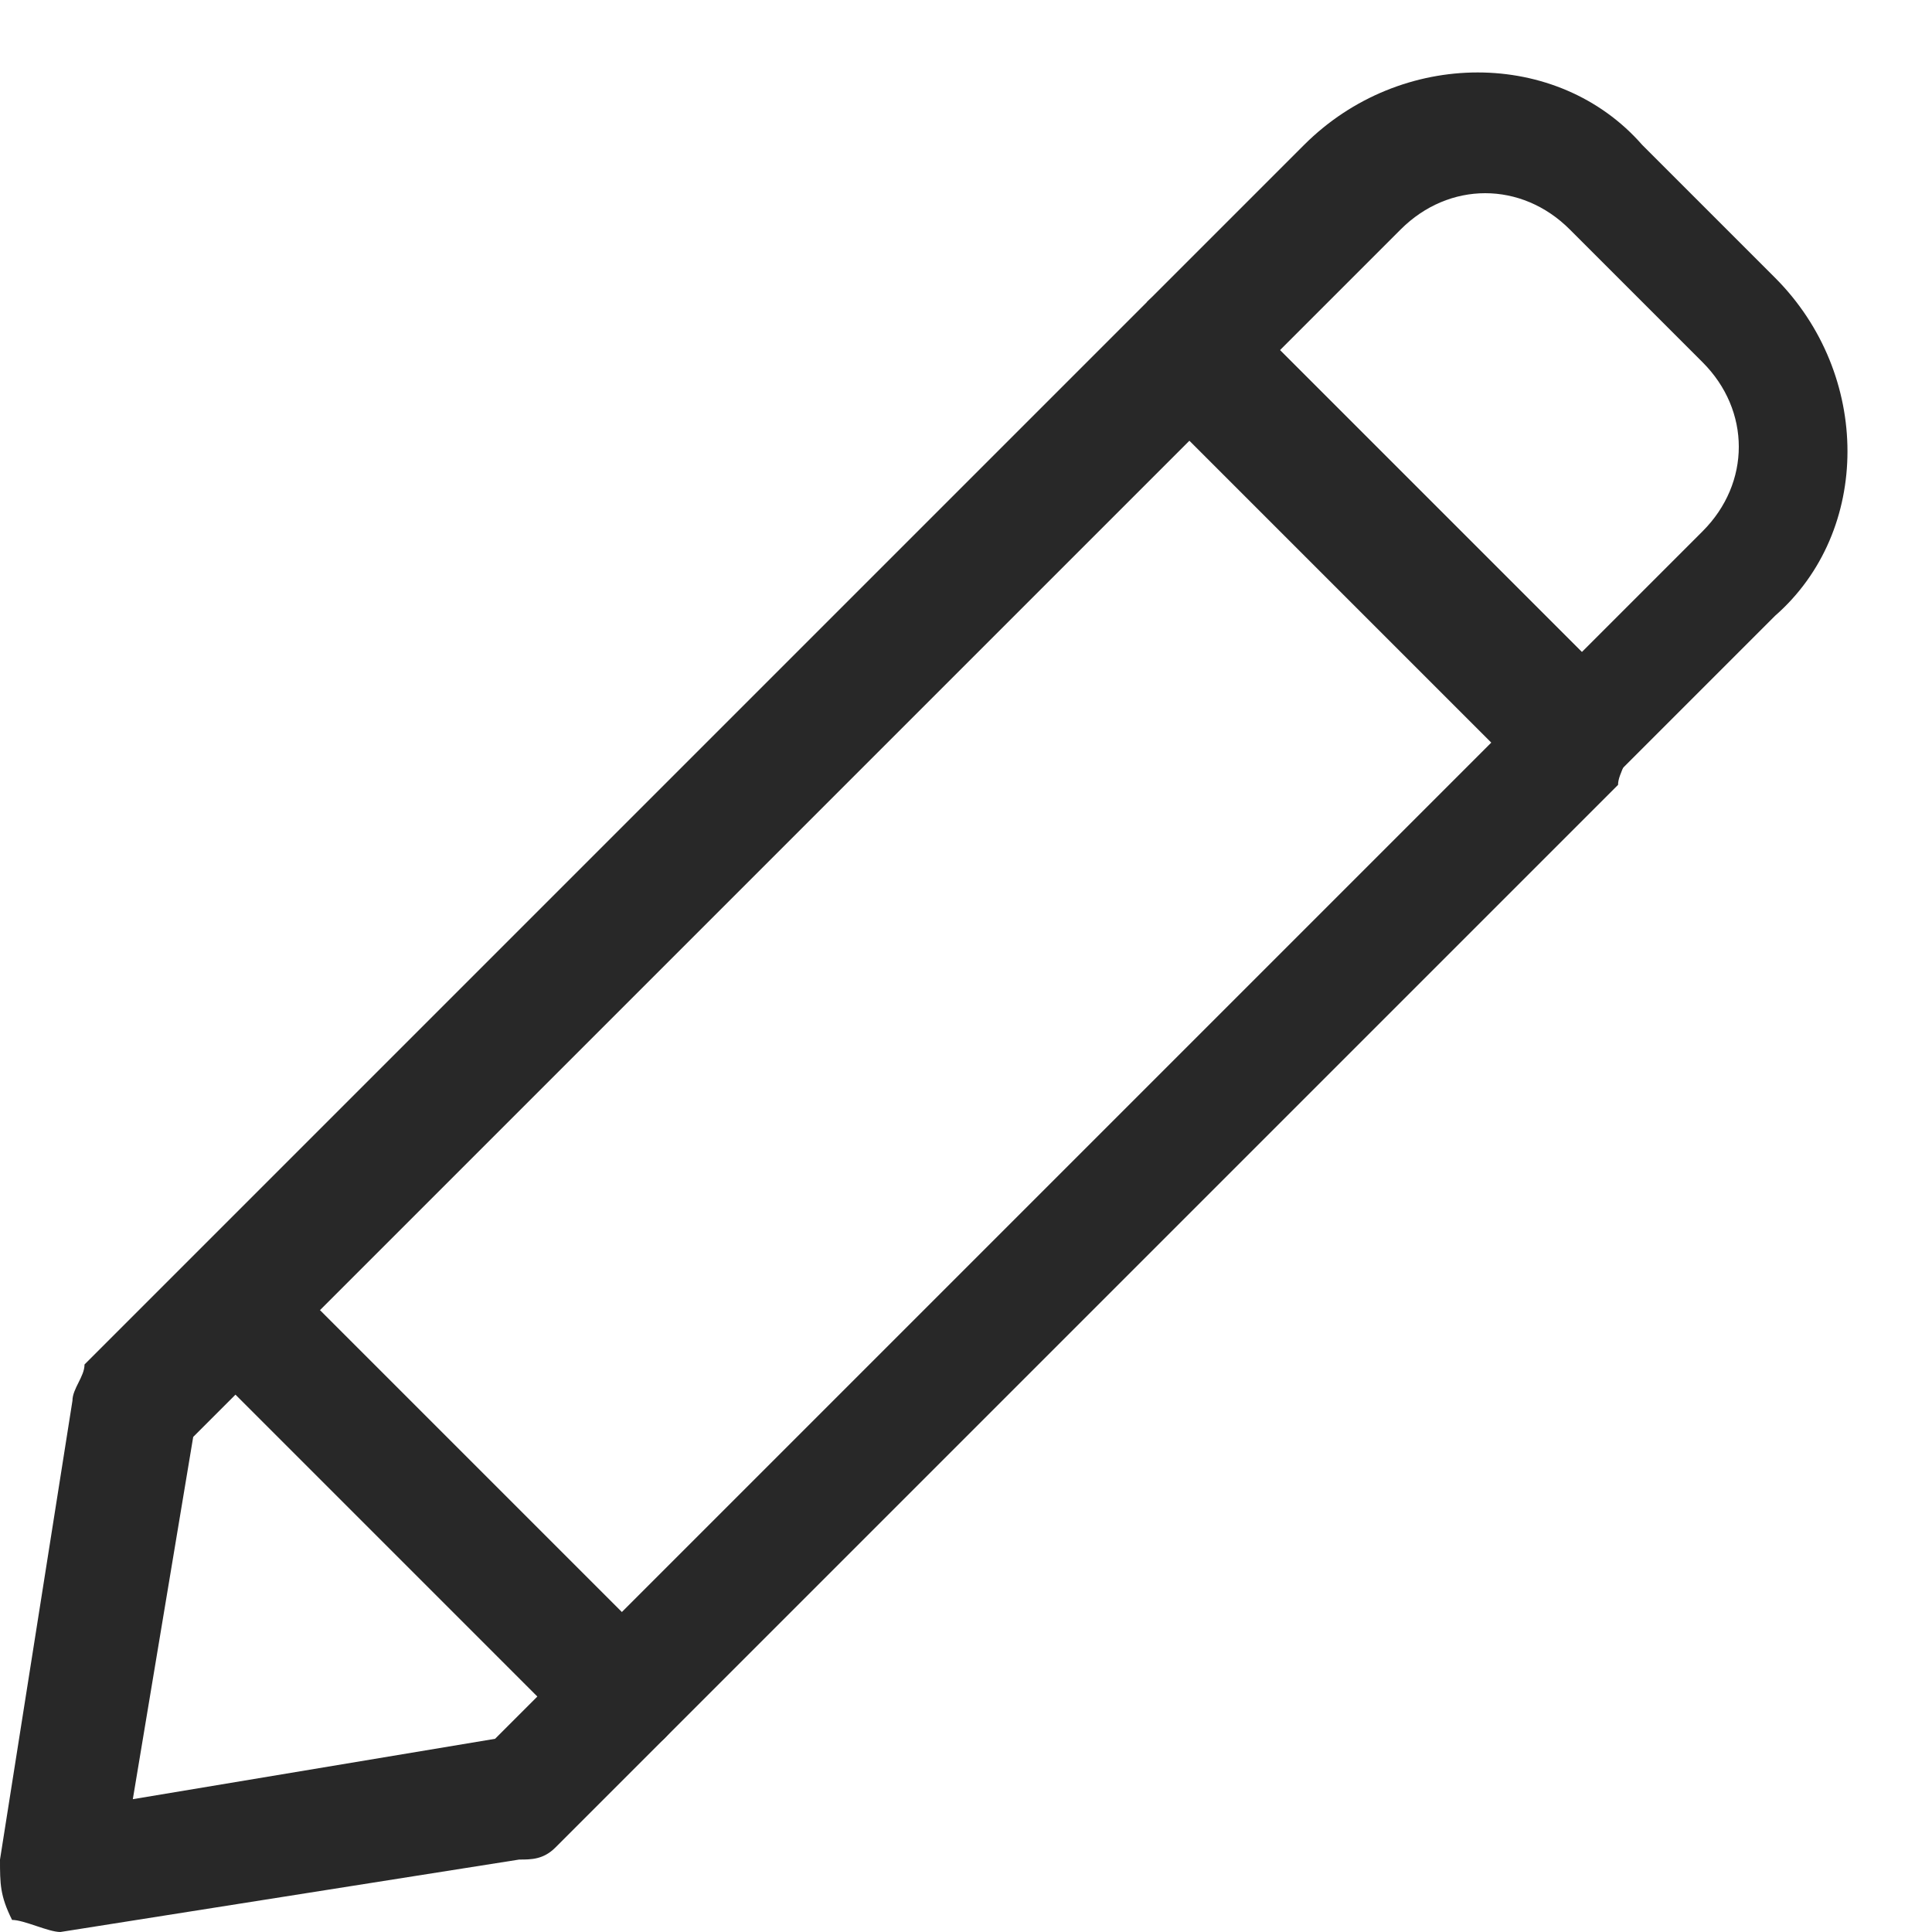
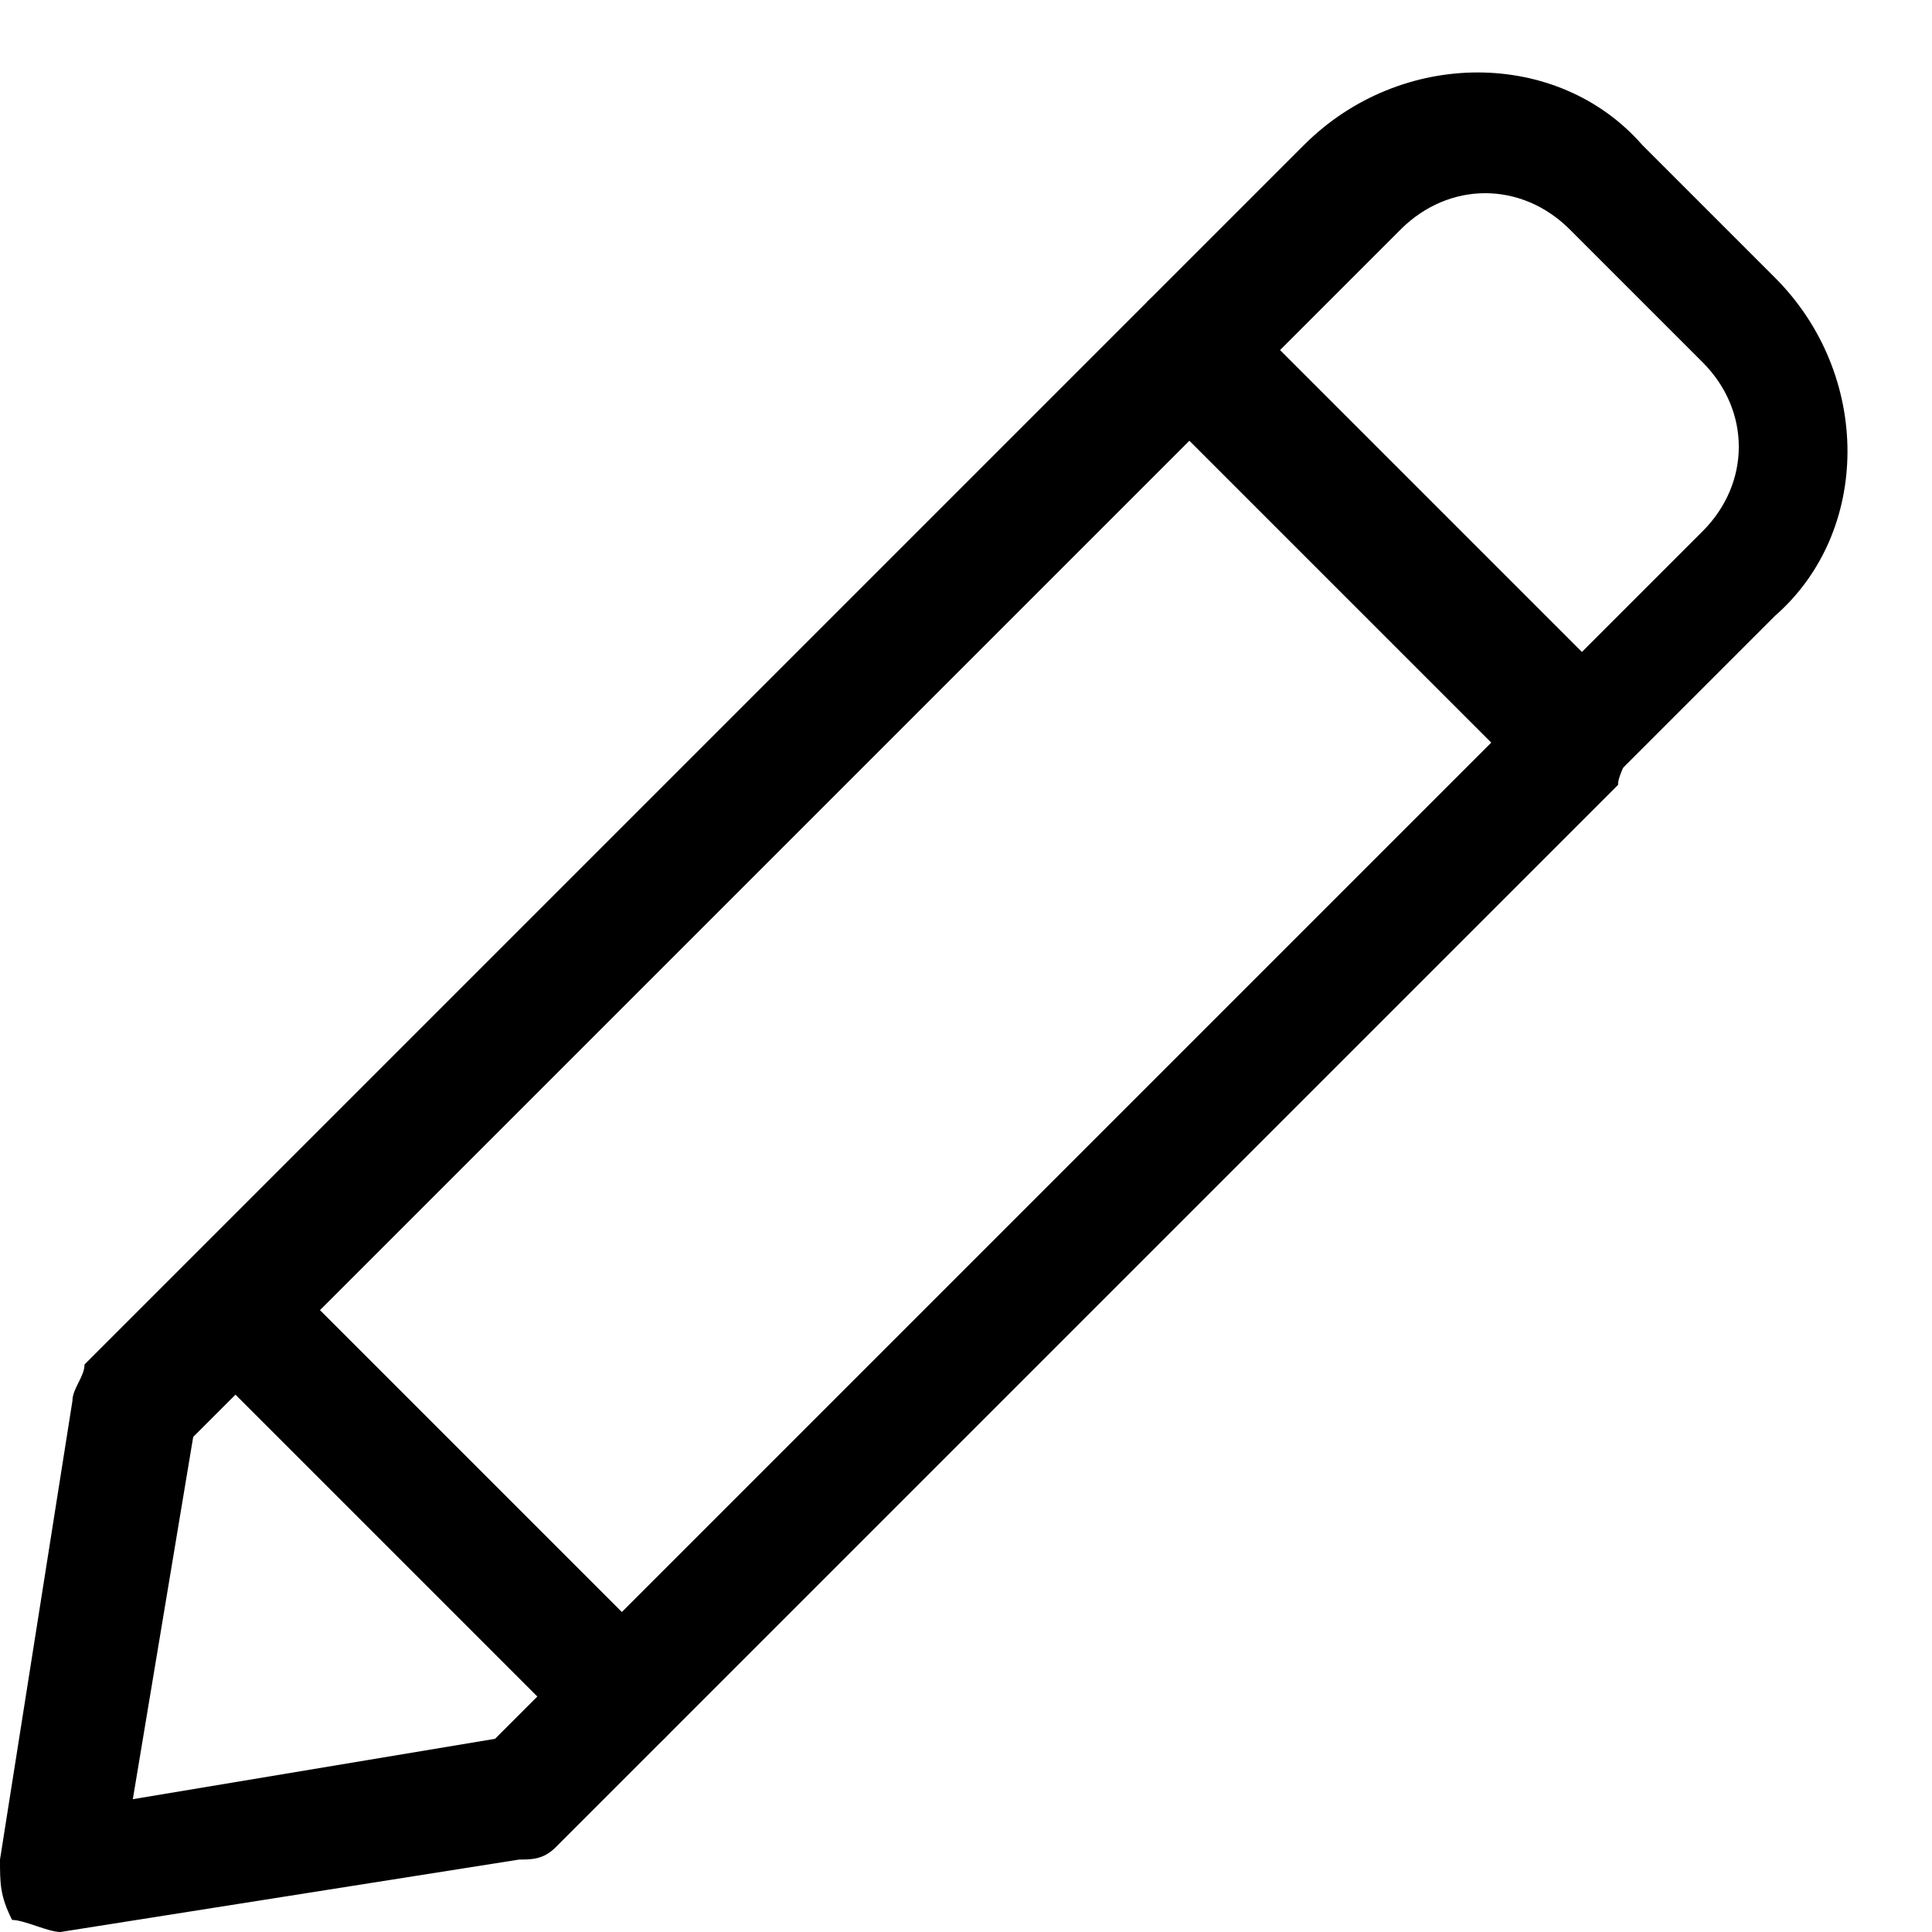
<svg xmlns="http://www.w3.org/2000/svg" width="16" height="16" viewBox="0 0 16 16">
-   <g fill="#282828">
-     <path d="M13.1 6.6c-.1 0-.3 0-.4-.1L9.5 3.3c-.1-.1-.1-.2-.1-.4s.1-.3.1-.4l1.3-1.3c.8-.8 2.1-.8 2.8 0l1.1 1.1c.8.8.8 2.1 0 2.8l-1.3 1.3c0 .2-.2.2-.3.2zm-2.5-3.7l2.5 2.5 1-1c.4-.4.4-1 0-1.4L13 1.9c-.4-.4-1-.4-1.4 0l-1 1z" />
-     <path d="M.5 16c-.1 0-.3-.1-.4-.1-.1-.2-.1-.3-.1-.5l.6-3.8c0-.1.1-.2.1-.3l8.8-8.8c.2-.2.5-.2.7 0l3.2 3.2c.1.1.1.2.1.4s-.1.3-.1.4l-8.8 8.8c-.1.1-.2.1-.3.1L.5 16c.1 0 0 0 0 0zm1.1-4.1l-.5 3 3-.5 8.3-8.3-2.5-2.5-8.3 8.3z" />
-     <path d="M5.2 14.5c-.1 0-.3 0-.4-.1l-3.2-3.2c-.2-.2-.2-.5 0-.7.2-.2.5-.2.7 0l3.2 3.2c.2.2.2.5 0 .7 0 0-.1.1-.3.1z" />
-   </g>
+   <path d="M13.1 6.6c-.1 0-.3 0-.4-.1L9.5 3.3c-.1-.1-.1-.2-.1-.4s.1-.3.1-.4l1.3-1.3c.8-.8 2.1-.8 2.8 0l1.1 1.1c.8.8.8 2.1 0 2.8l-1.3 1.3c0 .2-.2.2-.3.2zm-2.5-3.7l2.5 2.5 1-1c.4-.4.4-1 0-1.4L13 1.9c-.4-.4-1-.4-1.4 0l-1 1z" />
+   <path d="M.5 16c-.1 0-.3-.1-.4-.1-.1-.2-.1-.3-.1-.5l.6-3.8c0-.1.1-.2.1-.3l8.8-8.8c.2-.2.5-.2.7 0l3.2 3.2c.1.1.1.2.1.4s-.1.3-.1.4l-8.8 8.8c-.1.1-.2.1-.3.1L.5 16c.1 0 0 0 0 0zm1.1-4.1l-.5 3 3-.5 8.3-8.3-2.5-2.5-8.3 8.3z" />
+   <path d="M5.2 14.5c-.1 0-.3 0-.4-.1l-3.2-3.2c-.2-.2-.2-.5 0-.7.2-.2.5-.2.7 0l3.2 3.2c.2.2.2.5 0 .7 0 0-.1.1-.3.1z" />
</svg>
